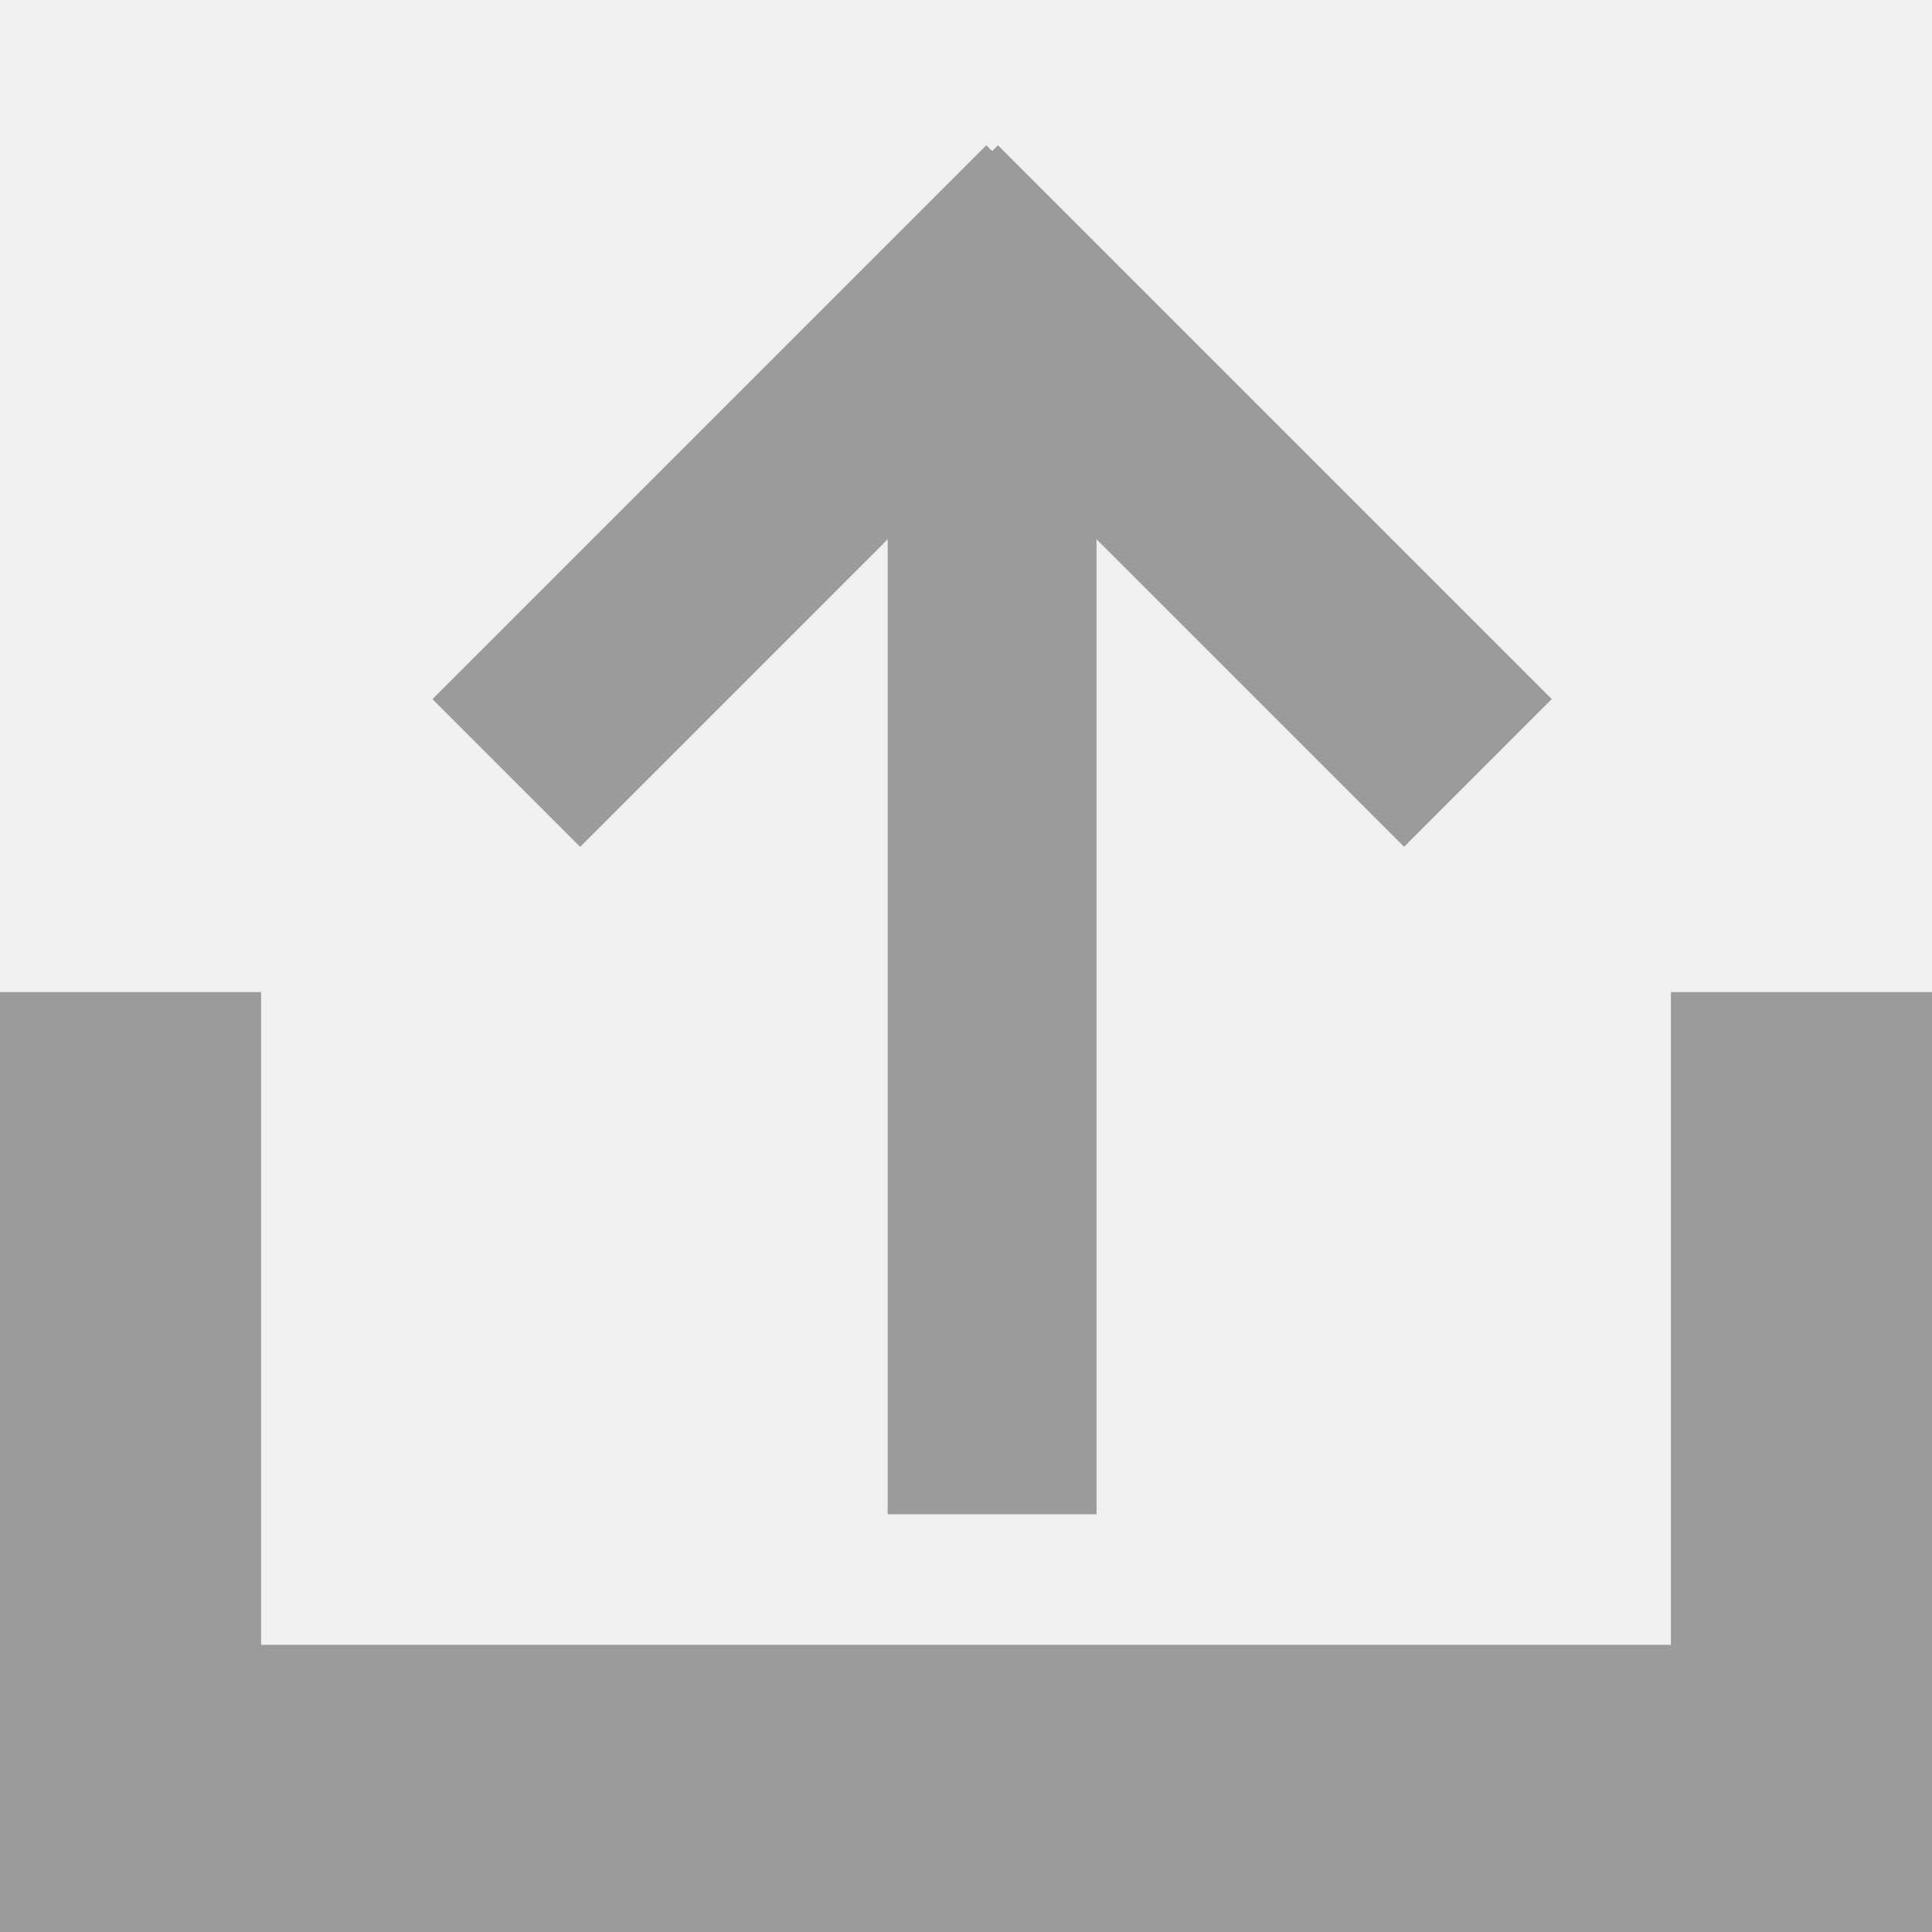
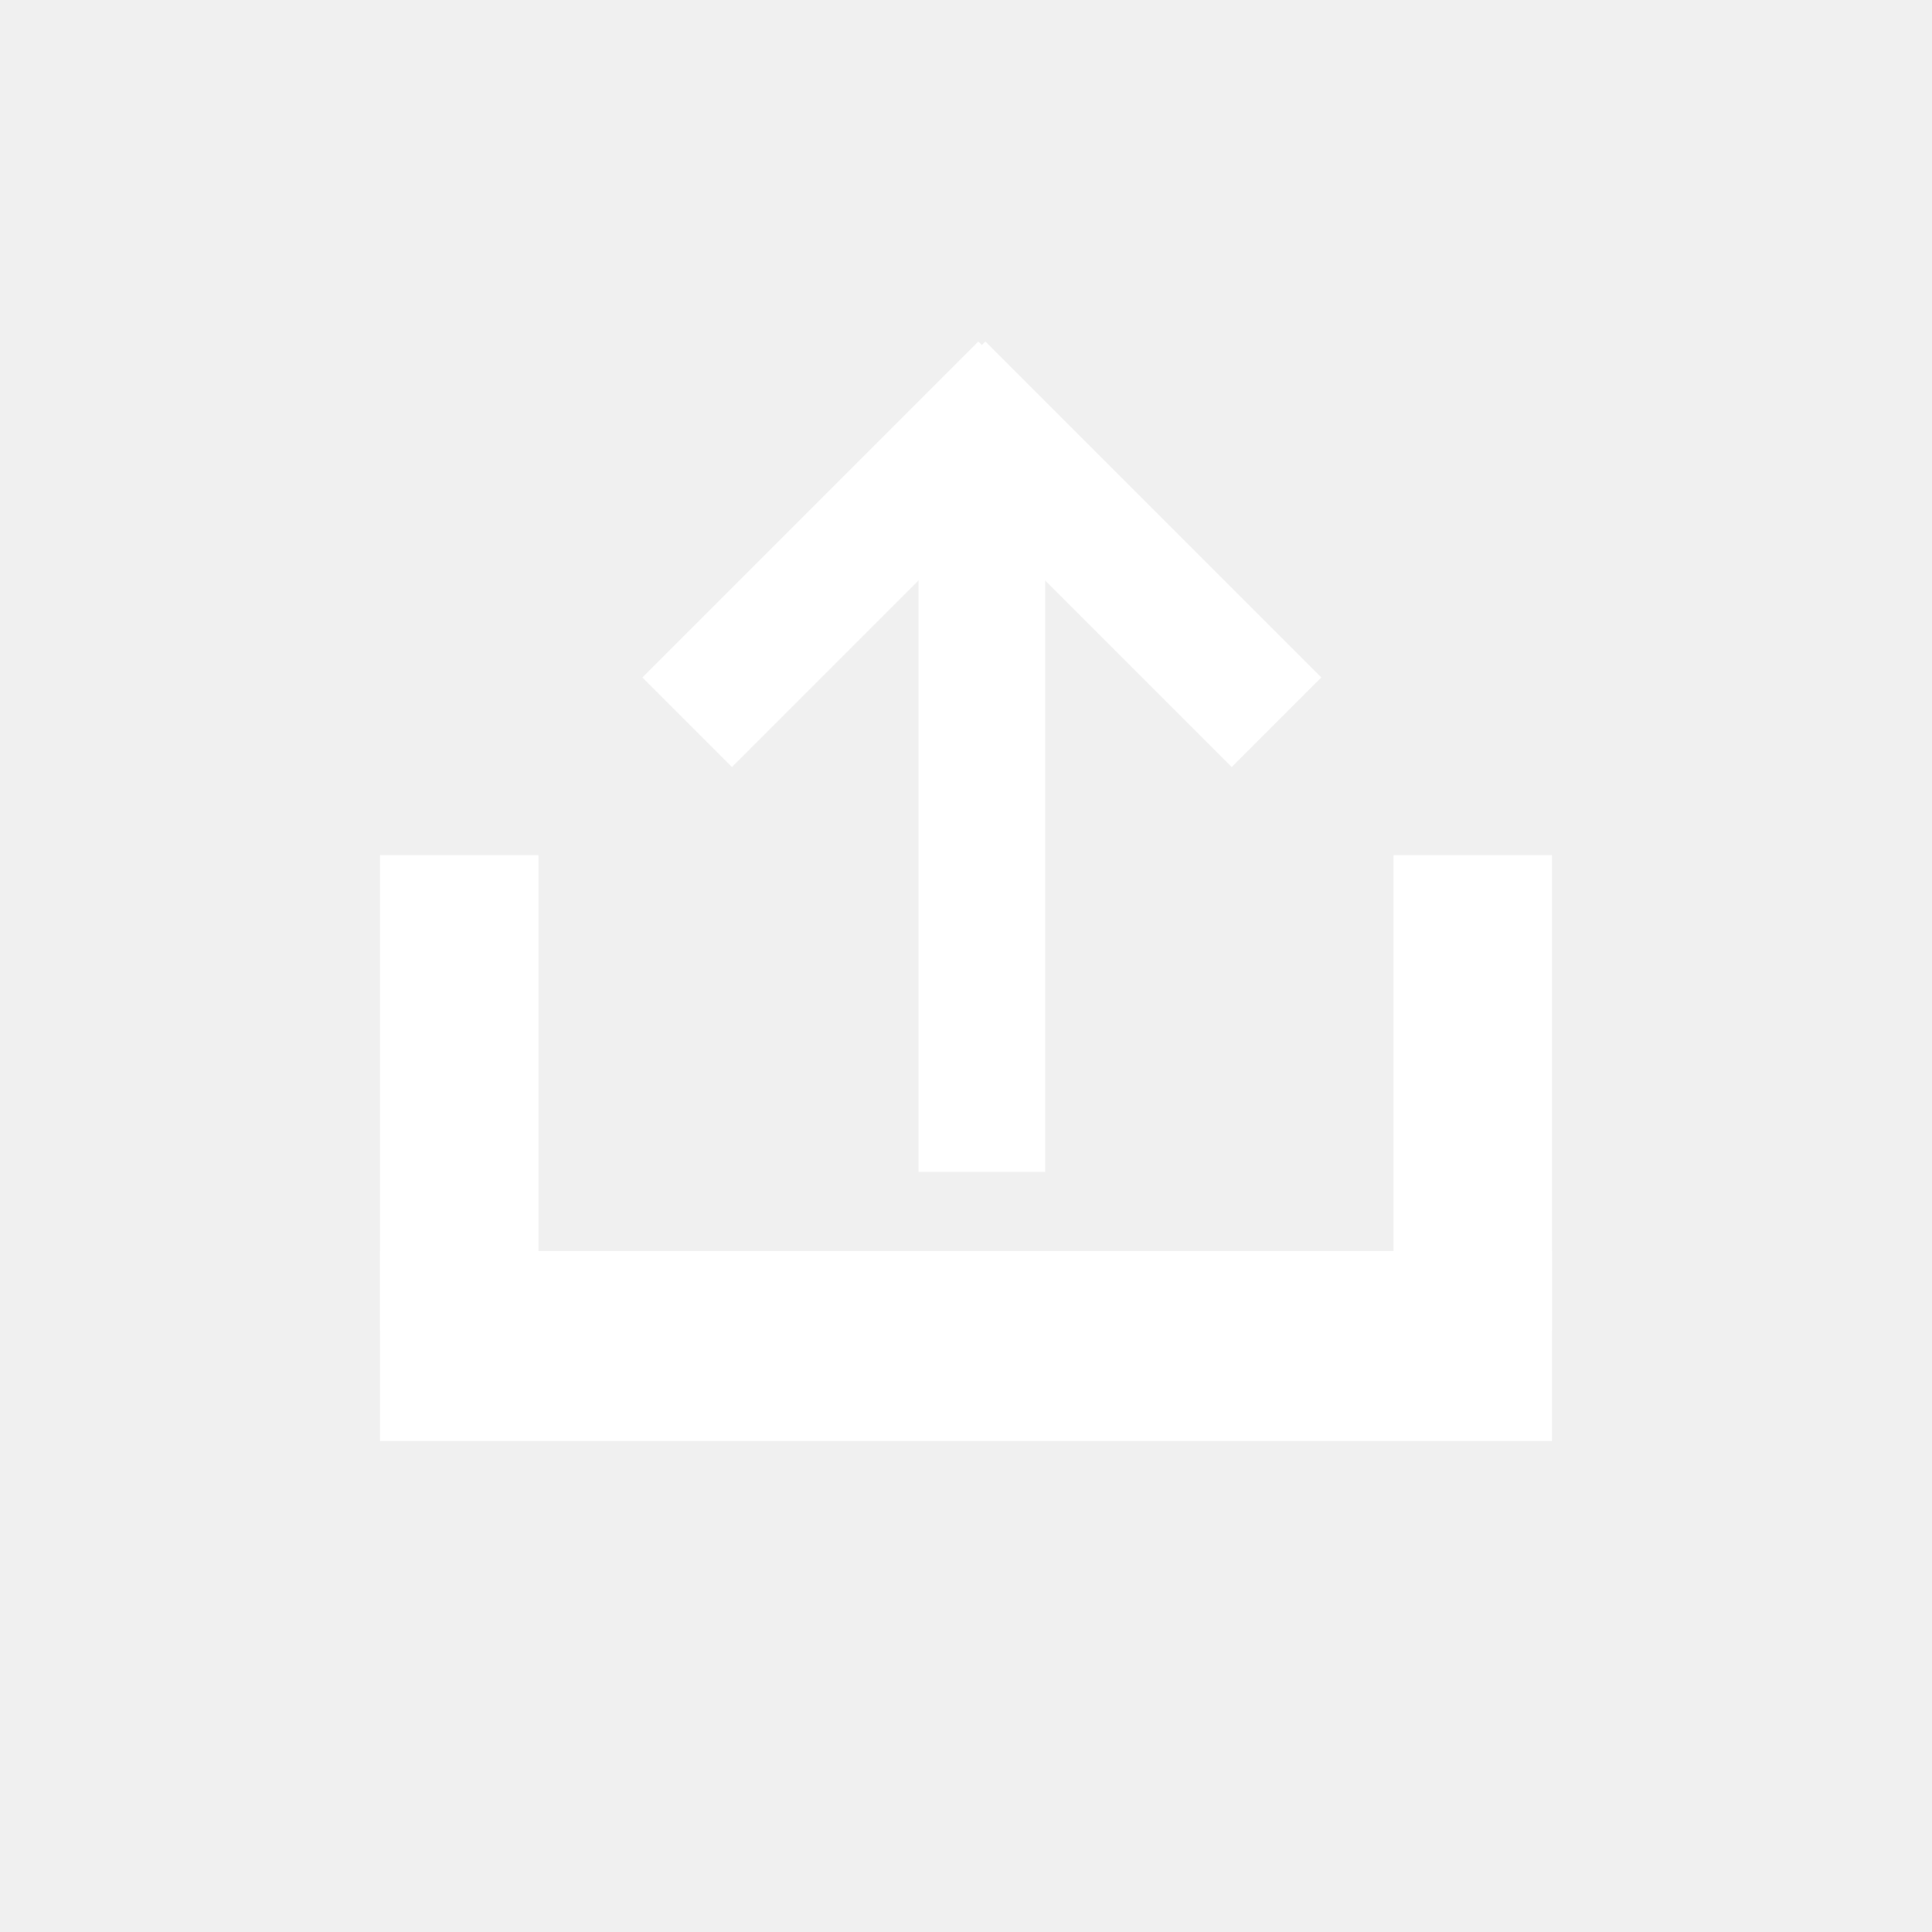
- <svg xmlns="http://www.w3.org/2000/svg" width="37px" height="37px" viewBox="0 0 37 37" version="1.1">
+ <svg xmlns="http://www.w3.org/2000/svg" width="61px" height="61px" viewBox="0 0 61 61" version="1.1">
  <defs />
-   <g id="upload" stroke="none" stroke-width="1" fill="none" fill-rule="evenodd">
-     <rect id="Rectangle" fill="#9B9B9B" transform="translate(18.5, 34.5) rotate(90) translate(-18.5, -34.5) " x="15.5" y="16" width="6" height="37" />
-     <g id="Group" transform="translate(8, 2)" fill="#9B9B9B">
-       <rect id="Rectangle" transform="translate(7, 7.5) rotate(45) translate(-7, -7.5) " x="5" y="0" width="4" height="15" />
-       <rect id="Rectangle" transform="translate(15, 7.5) rotate(135) translate(-15, -7.5) " x="13" y="1.13686838e-13" width="4" height="15" />
-       <rect id="Rectangle" x="9" y="6" width="4" height="21" />
+   <g id="icon-upload" stroke="none" stroke-width="1" fill="none" fill-rule="evenodd">
+     <g id="Group-2" transform="translate(12, 10)" fill="#FFFFFF">
+       <rect id="Rectangle" transform="translate(18.5, 32.5) rotate(90) translate(-18.5, -32.5) " x="15.5" y="14" width="6" height="37" />
+       <g id="Group" transform="translate(8, 0)">
+         <rect id="Rectangle" transform="translate(7, 7.5) rotate(45) translate(-7, -7.5) " x="5" y="0" width="4" height="15" />
+         <rect id="Rectangle" transform="translate(15, 7.5) rotate(135) translate(-15, -7.5) " x="13" y="1.13686838e-13" width="4" height="15" />
+         <rect id="Rectangle" x="9" y="6" width="4" height="21" />
+       </g>
+       <rect id="Rectangle" x="32" y="17" width="5" height="15" />
+       <rect id="Rectangle" x="0" y="17" width="5" height="15" />
    </g>
-     <rect id="Rectangle" fill="#9B9B9B" x="32" y="19" width="5" height="15" />
-     <rect id="Rectangle" fill="#9B9B9B" x="0" y="19" width="5" height="15" />
  </g>
</svg>
